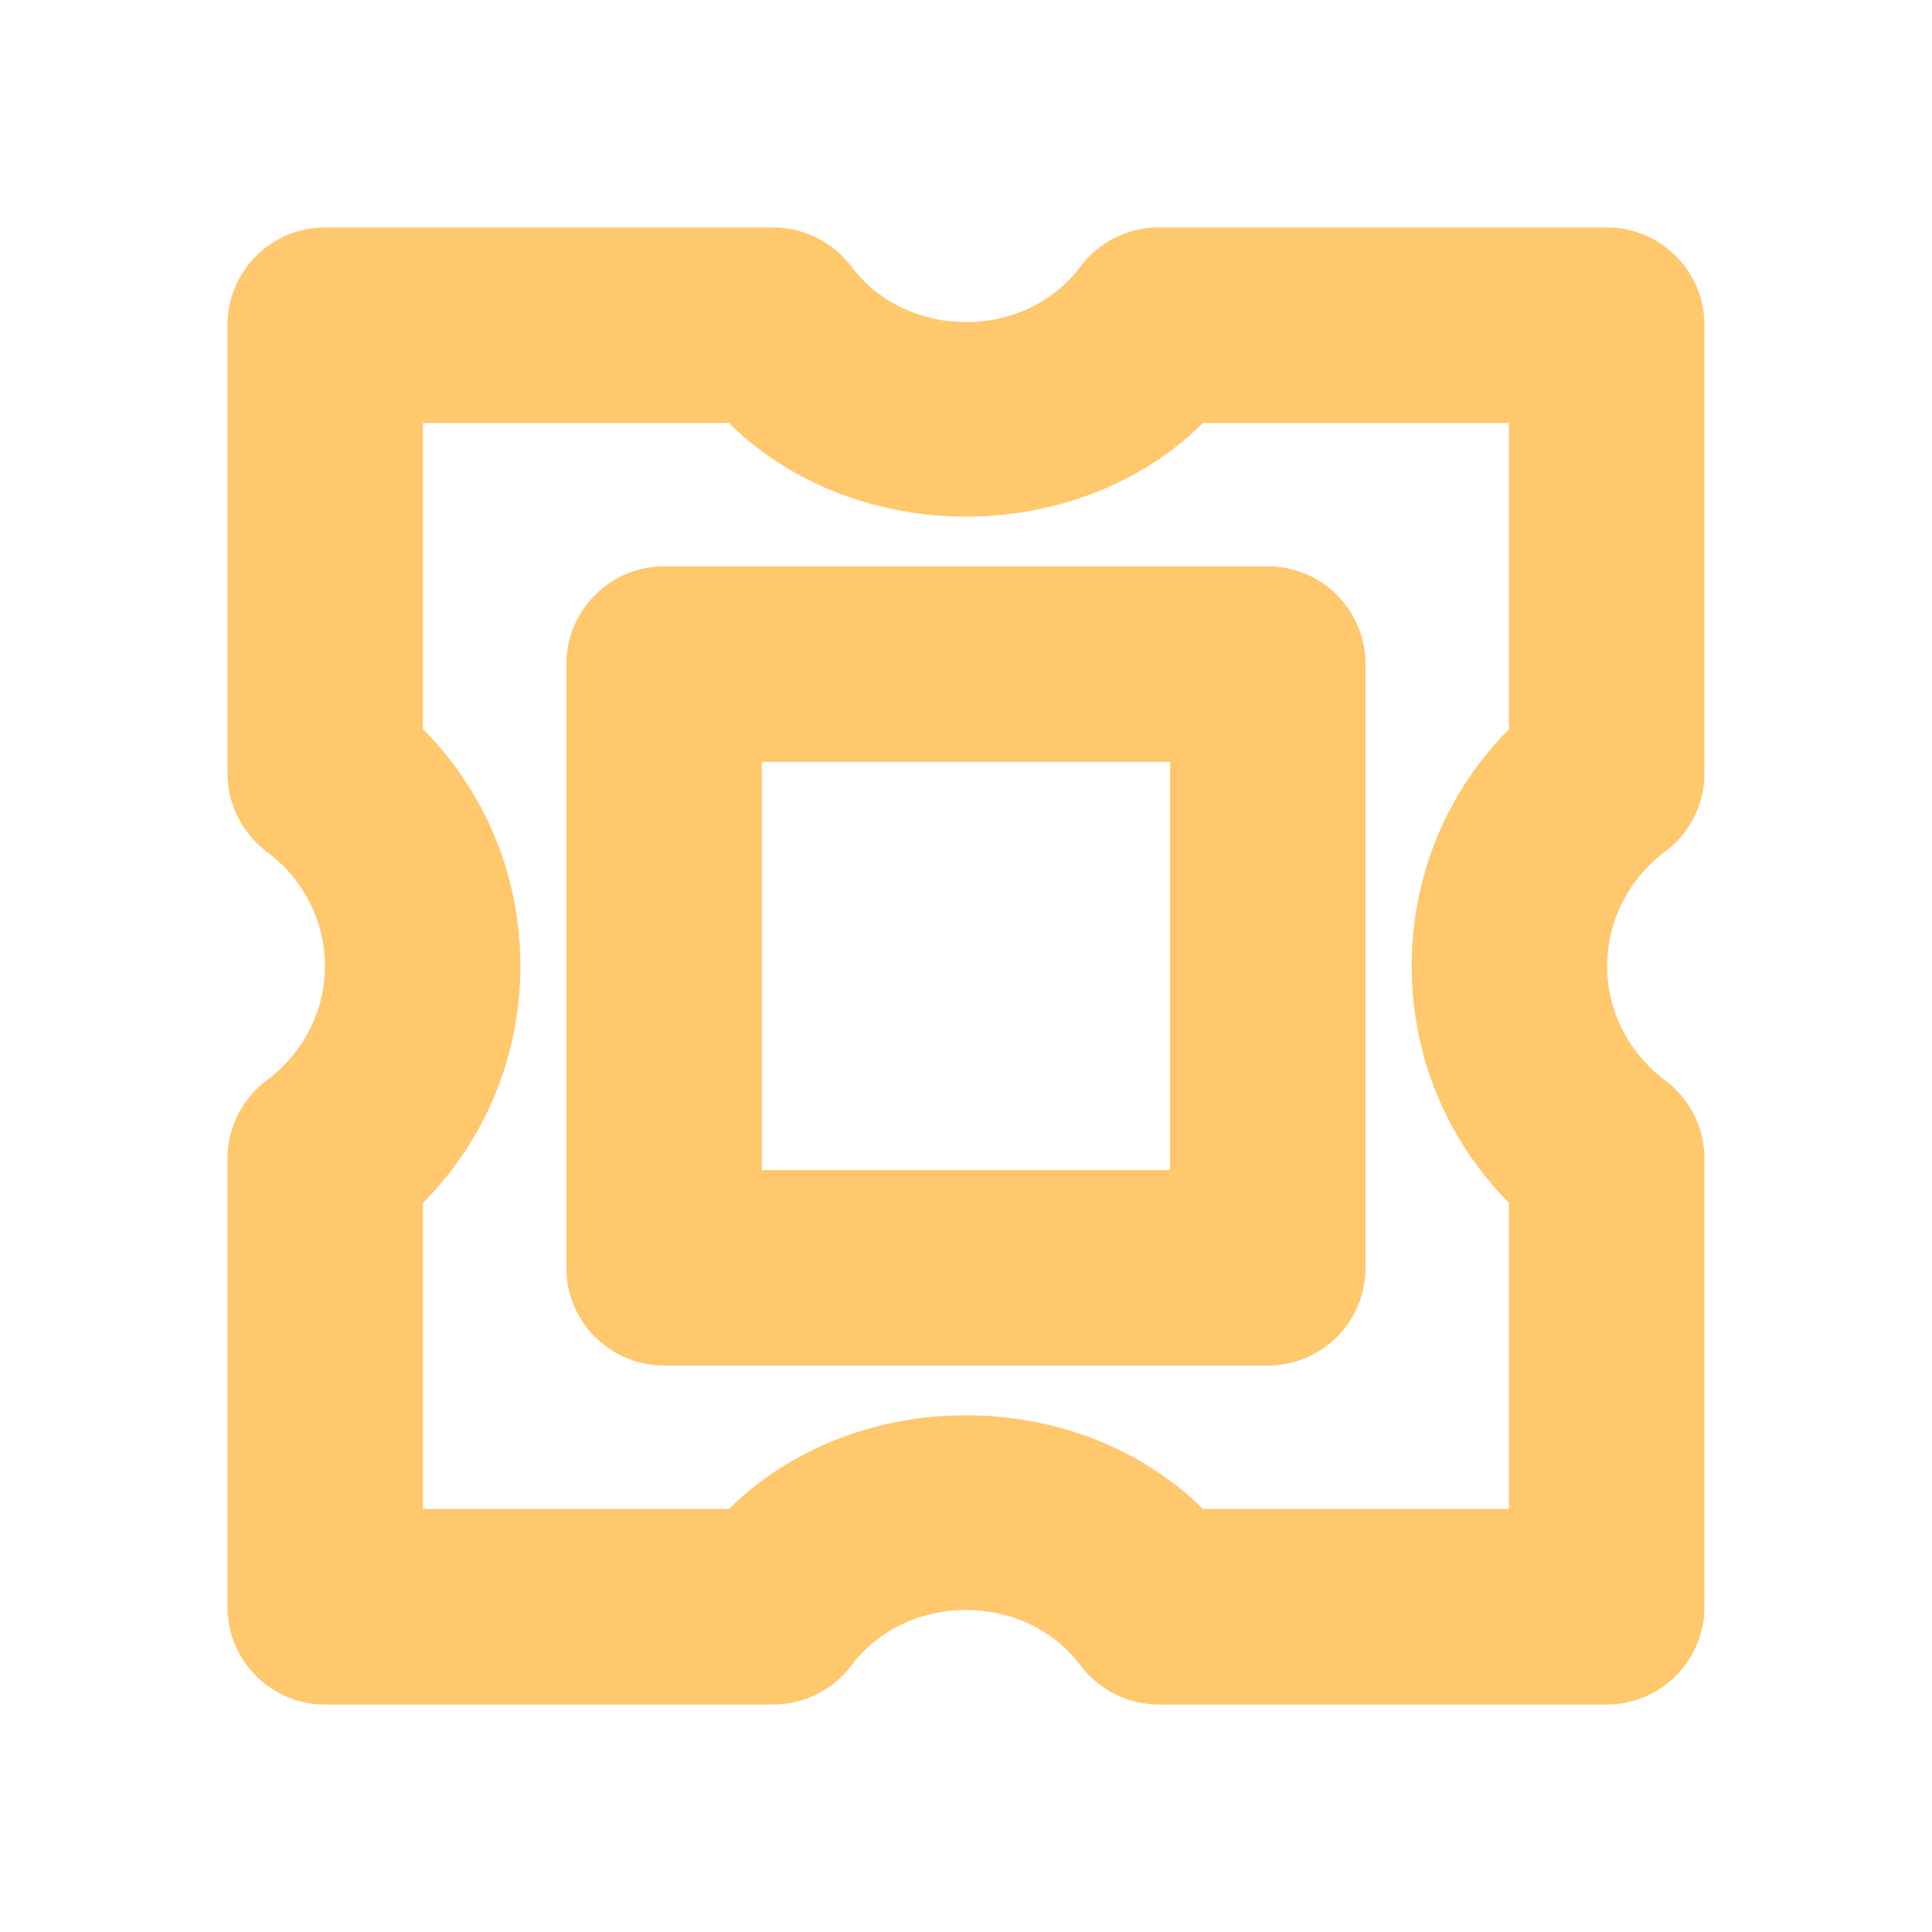
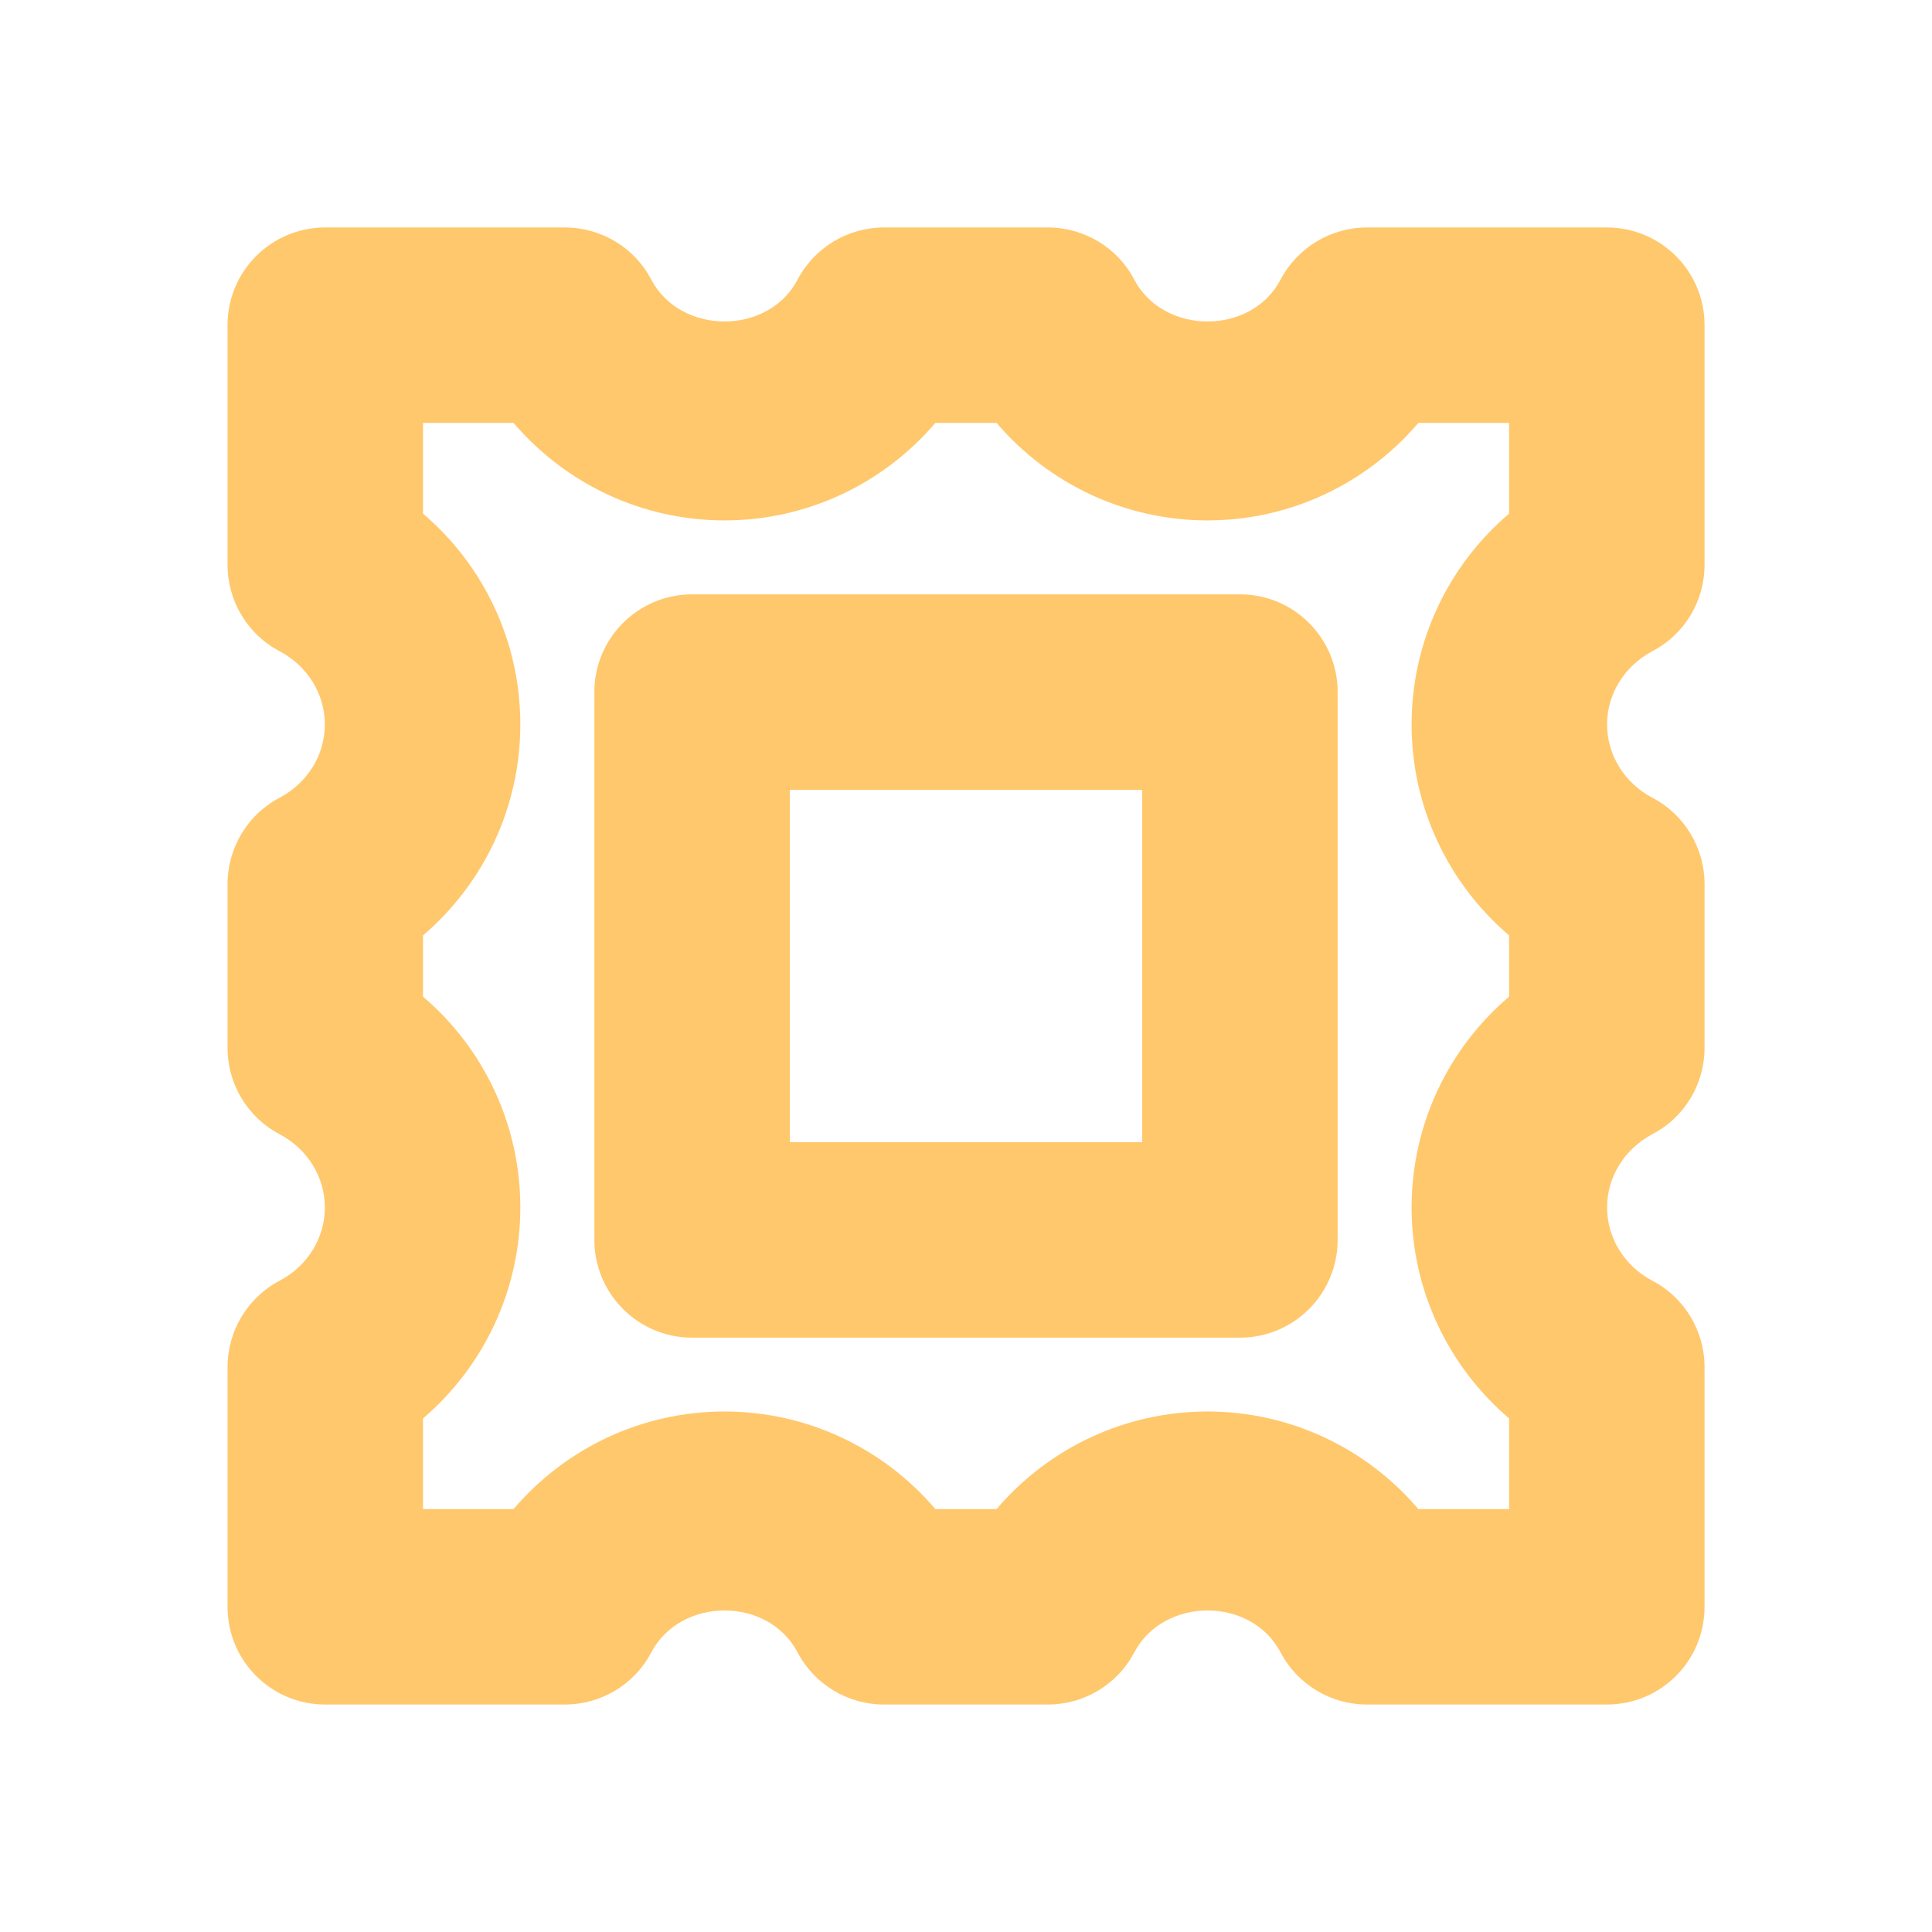
<svg xmlns="http://www.w3.org/2000/svg" width="22px" height="22px" viewBox="0 0 22 22" version="1.1">
  <g id="小程序（精简版）" stroke="none" stroke-width="1" fill="none" fill-rule="evenodd">
-     <g id="福利社_我要解邮票" transform="translate(-159, -158)">
+     <g id="福利社_我要邮票" transform="translate(-159, -158)">
      <g id="分组-5" transform="translate(30, 147)">
        <g id="分组-7" transform="translate(0, 10)">
          <g id="分组-4-copy" transform="translate(129, 1)">
            <g id="分组">
              <polygon id="Fill-1" fill="#FFFFFF" points="0 22 22 22 22 0 0 0" />
-               <g transform="translate(2.375, 2.375)" fill="#FFC86D">
-                 <path d="M6.3,10.949 L10.949,10.949 L10.949,6.3 L6.3,6.3 L6.3,10.949 Z M12.062,13.175 L5.188,13.175 C4.573,13.175 4.074,12.677 4.074,12.062 L4.074,5.188 C4.074,4.573 4.573,4.074 5.188,4.074 L12.062,4.074 C12.677,4.074 13.175,4.573 13.175,5.188 L13.175,12.062 C13.175,12.677 12.677,13.175 12.062,13.175 Z" id="Fill-2" />
-                 <path d="M11.324,14.808 L14.808,14.808 L14.808,11.323 C14.097,10.602 13.7,9.648 13.7,8.625 C13.7,7.602 14.097,6.646 14.808,5.927 L14.808,2.442 L11.324,2.442 C9.888,3.862 7.366,3.865 5.925,2.442 L2.441,2.442 L2.441,5.926 C3.153,6.645 3.551,7.602 3.551,8.625 C3.551,9.648 3.153,10.604 2.441,11.324 L2.441,14.808 L5.925,14.808 C7.366,13.384 9.888,13.387 11.324,14.808 M15.922,17.035 L10.82,17.035 C10.468,17.035 10.138,16.869 9.928,16.589 C9.298,15.748 7.954,15.748 7.321,16.589 C7.111,16.869 6.779,17.035 6.429,17.035 L1.327,17.035 C0.713,17.035 0.215,16.537 0.215,15.922 L0.215,10.821 C0.215,10.47 0.38,10.139 0.661,9.928 C1.081,9.614 1.325,9.138 1.325,8.625 C1.325,8.112 1.081,7.636 0.661,7.322 C0.38,7.11 0.215,6.78 0.215,6.429 L0.215,1.328 C0.215,0.713 0.713,0.215 1.327,0.215 L6.429,0.215 C6.779,0.215 7.111,0.381 7.321,0.661 C7.954,1.504 9.298,1.504 9.928,0.661 C10.138,0.381 10.468,0.215 10.82,0.215 L15.922,0.215 C16.536,0.215 17.034,0.713 17.034,1.328 L17.034,6.429 C17.034,6.78 16.87,7.11 16.59,7.32 C16.168,7.636 15.926,8.114 15.926,8.625 C15.926,9.136 16.168,9.614 16.59,9.93 C16.87,10.139 17.034,10.47 17.034,10.821 L17.034,15.922 C17.034,16.537 16.536,17.035 15.922,17.035" id="Fill-4" />
+               <g transform="translate(1.375, 1.375)" fill="#FFC86D">
+                 <path d="M7.619,11.631 L11.631,11.631 L11.631,7.62 L7.619,7.62 L7.619,11.631 Z M12.745,13.857 L6.506,13.857 C5.891,13.857 5.393,13.358 5.393,12.743 L5.393,6.506 C5.393,5.892 5.891,5.393 6.506,5.393 L12.745,5.393 C13.36,5.393 13.857,5.892 13.857,6.506 L13.857,12.743 C13.857,13.358 13.36,13.857 12.745,13.857 Z" id="Fill-2" />
+                 <path d="M14.776,15.809 L15.809,15.809 L15.809,14.777 C15.112,14.18 14.699,13.311 14.699,12.374 C14.699,11.439 15.112,10.568 15.809,9.974 L15.809,9.277 C15.112,8.68 14.699,7.811 14.699,6.874 C14.699,5.939 15.112,5.068 15.809,4.474 L15.809,3.441 L14.776,3.441 C14.181,4.138 13.31,4.551 12.375,4.551 C11.439,4.551 10.569,4.138 9.973,3.441 L9.276,3.441 C8.681,4.138 7.81,4.551 6.875,4.551 C5.939,4.551 5.069,4.138 4.473,3.441 L3.442,3.441 L3.442,4.474 C4.139,5.068 4.55,5.939 4.55,6.874 C4.55,7.811 4.139,8.68 3.442,9.277 L3.442,9.974 C4.139,10.568 4.55,11.439 4.55,12.374 C4.55,13.311 4.139,14.18 3.442,14.777 L3.442,15.809 L4.473,15.809 C5.069,15.111 5.939,14.698 6.875,14.698 C7.81,14.698 8.681,15.111 9.276,15.809 L9.973,15.809 C10.569,15.111 11.439,14.698 12.375,14.698 C13.31,14.698 14.181,15.111 14.776,15.809 M16.922,18.035 L14.193,18.035 C13.779,18.035 13.4,17.807 13.207,17.441 C12.872,16.803 11.878,16.806 11.541,17.441 C11.35,17.807 10.969,18.035 10.556,18.035 L8.693,18.035 C8.279,18.035 7.9,17.807 7.707,17.441 C7.372,16.803 6.378,16.806 6.041,17.441 C5.85,17.807 5.469,18.035 5.056,18.035 L2.328,18.035 C1.714,18.035 1.216,17.538 1.216,16.923 L1.216,14.194 C1.216,13.78 1.444,13.4 1.81,13.208 C2.127,13.041 2.324,12.722 2.324,12.374 C2.324,12.028 2.127,11.709 1.81,11.541 C1.444,11.35 1.216,10.969 1.216,10.557 L1.216,8.694 C1.216,8.28 1.444,7.9 1.81,7.708 C2.127,7.541 2.324,7.222 2.324,6.874 C2.324,6.528 2.127,6.209 1.81,6.041 C1.444,5.85 1.216,5.469 1.216,5.057 L1.216,2.327 C1.216,1.713 1.714,1.215 2.328,1.215 L5.056,1.215 C5.469,1.215 5.85,1.443 6.041,1.809 C6.375,2.443 7.374,2.446 7.707,1.809 C7.9,1.443 8.279,1.215 8.693,1.215 L10.556,1.215 C10.969,1.215 11.35,1.443 11.541,1.809 C11.875,2.443 12.874,2.446 13.207,1.809 C13.4,1.443 13.779,1.215 14.193,1.215 L16.922,1.215 C17.537,1.215 18.035,1.713 18.035,2.327 L18.035,5.057 C18.035,5.469 17.807,5.85 17.439,6.041 C17.123,6.209 16.925,6.528 16.925,6.874 C16.925,7.222 17.123,7.541 17.439,7.708 C17.807,7.9 18.035,8.28 18.035,8.694 L18.035,10.557 C18.035,10.969 17.807,11.35 17.439,11.541 C17.123,11.709 16.925,12.028 16.925,12.374 C16.925,12.722 17.123,13.041 17.439,13.208 C17.807,13.4 18.035,13.78 18.035,14.194 L18.035,16.923 C18.035,17.538 17.537,18.035 16.922,18.035" id="Fill-4" />
              </g>
            </g>
          </g>
        </g>
      </g>
    </g>
  </g>
</svg>
